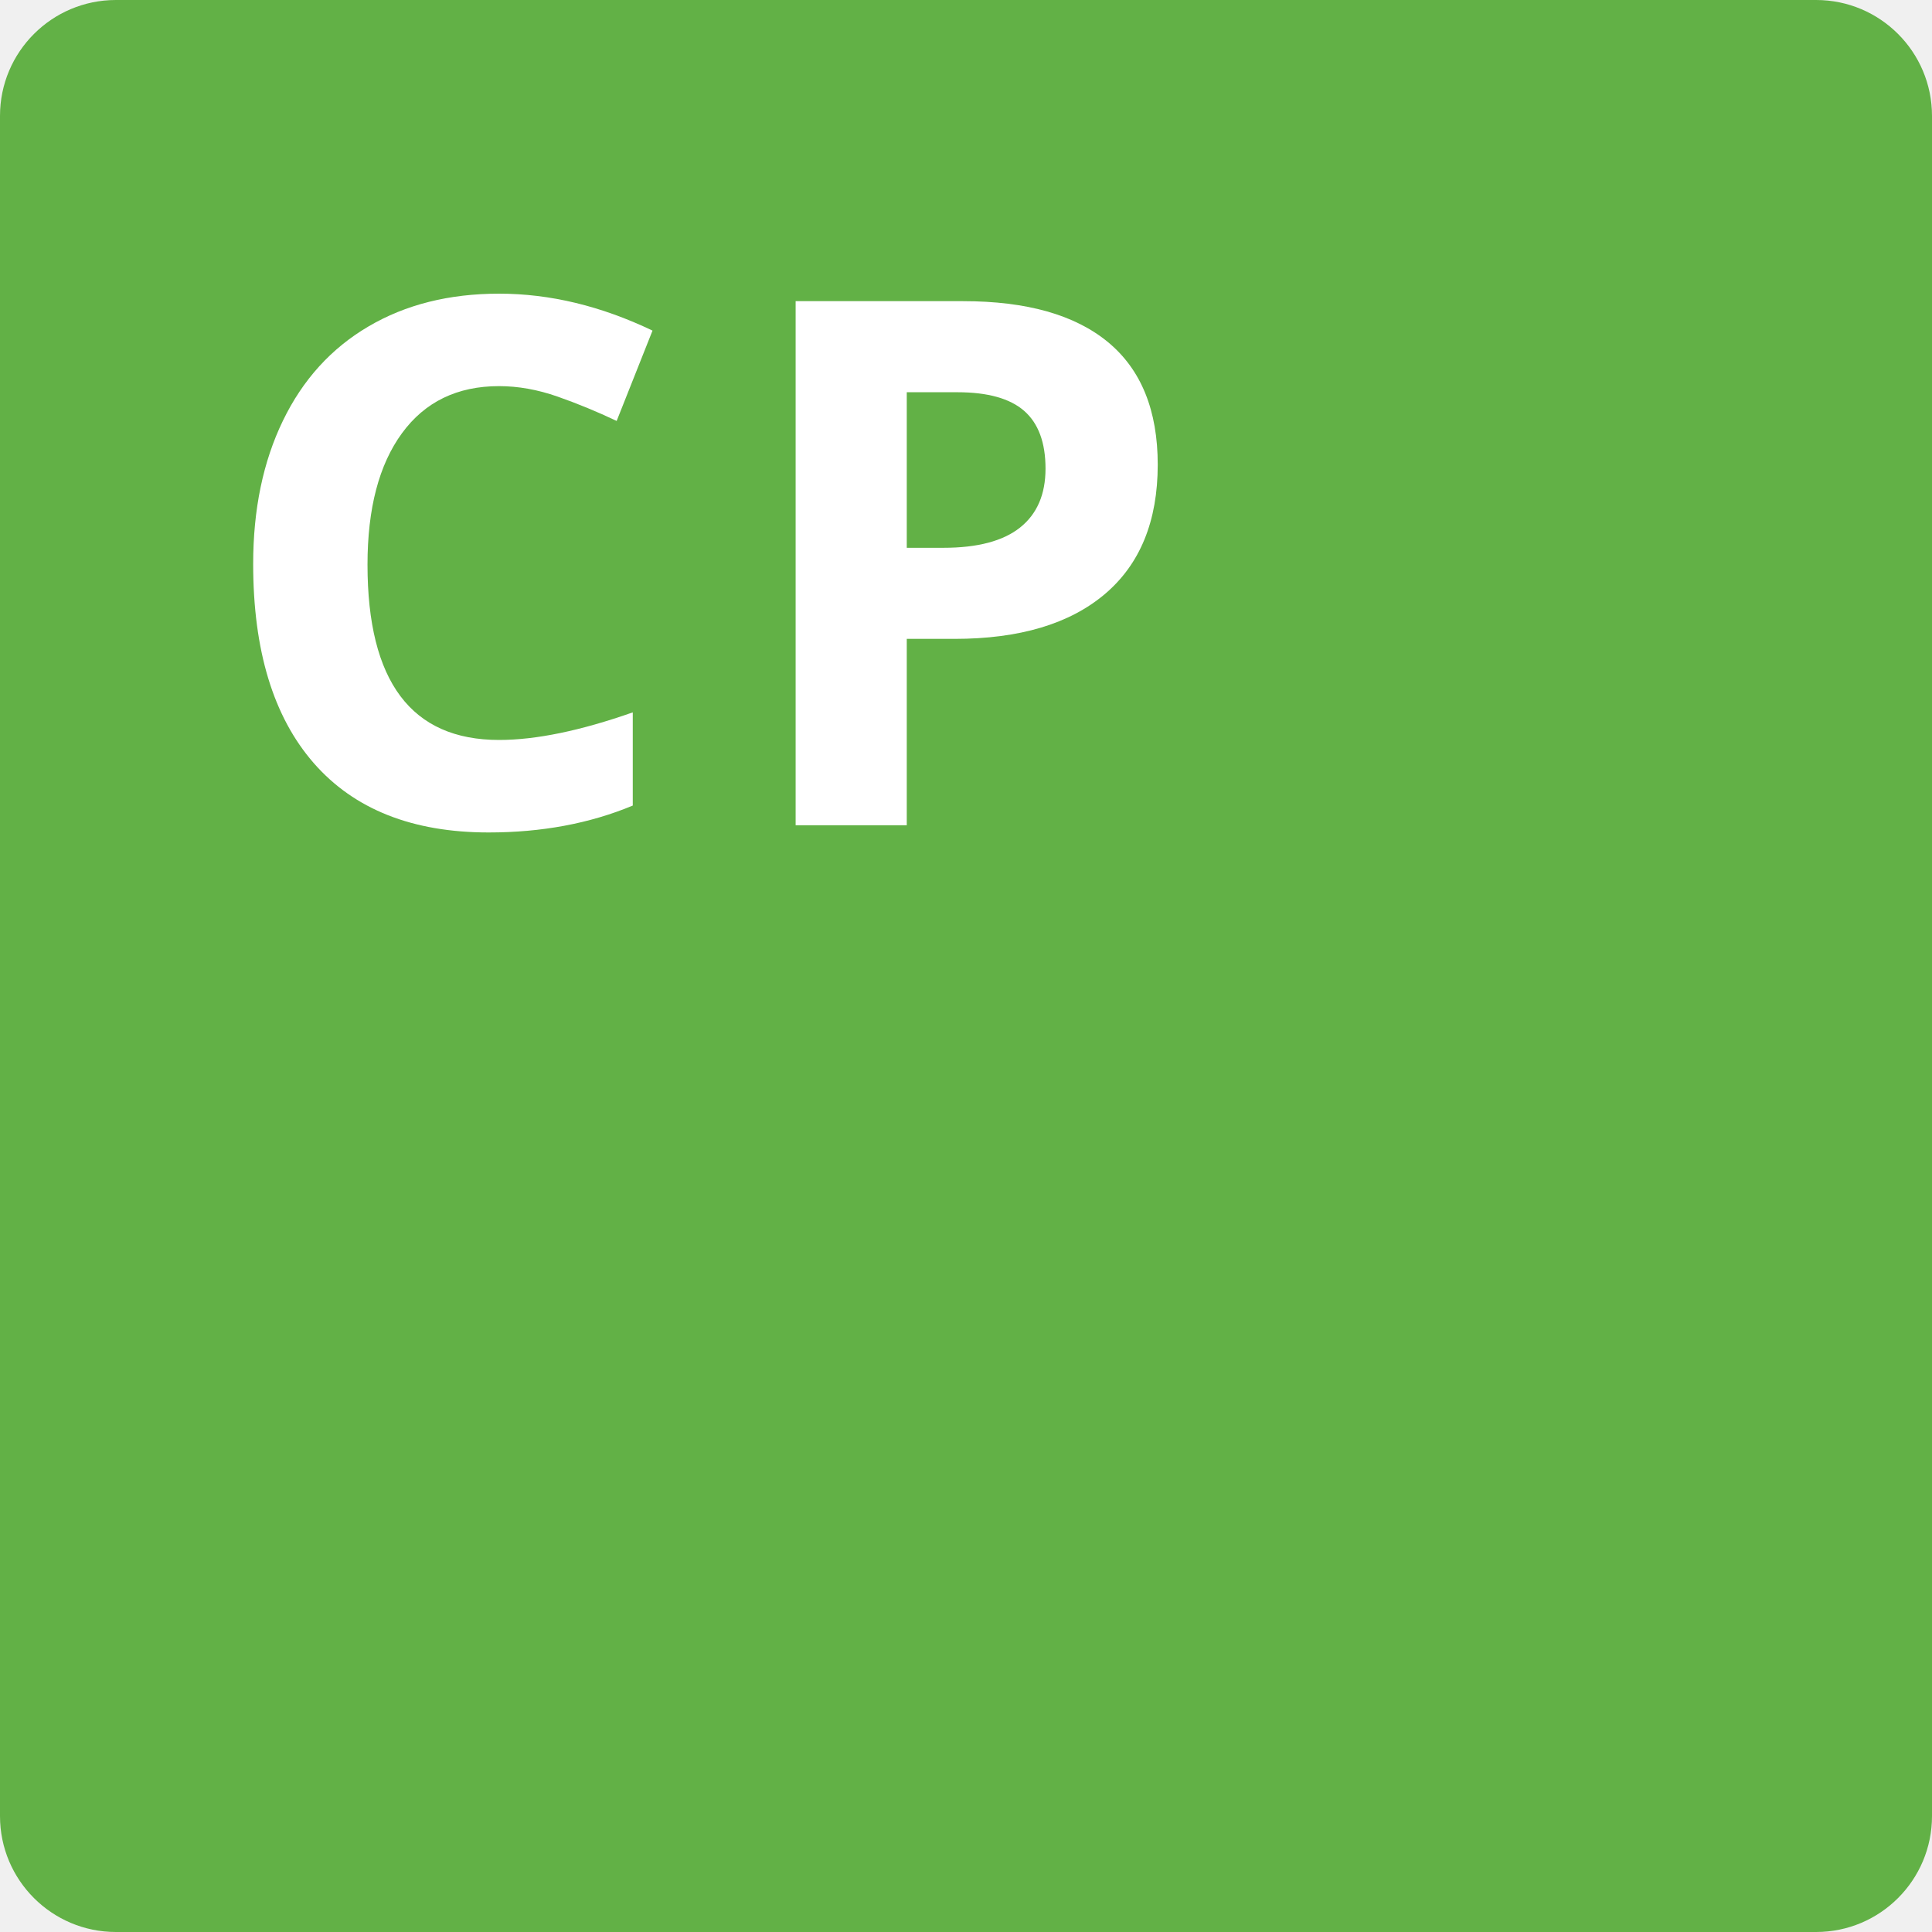
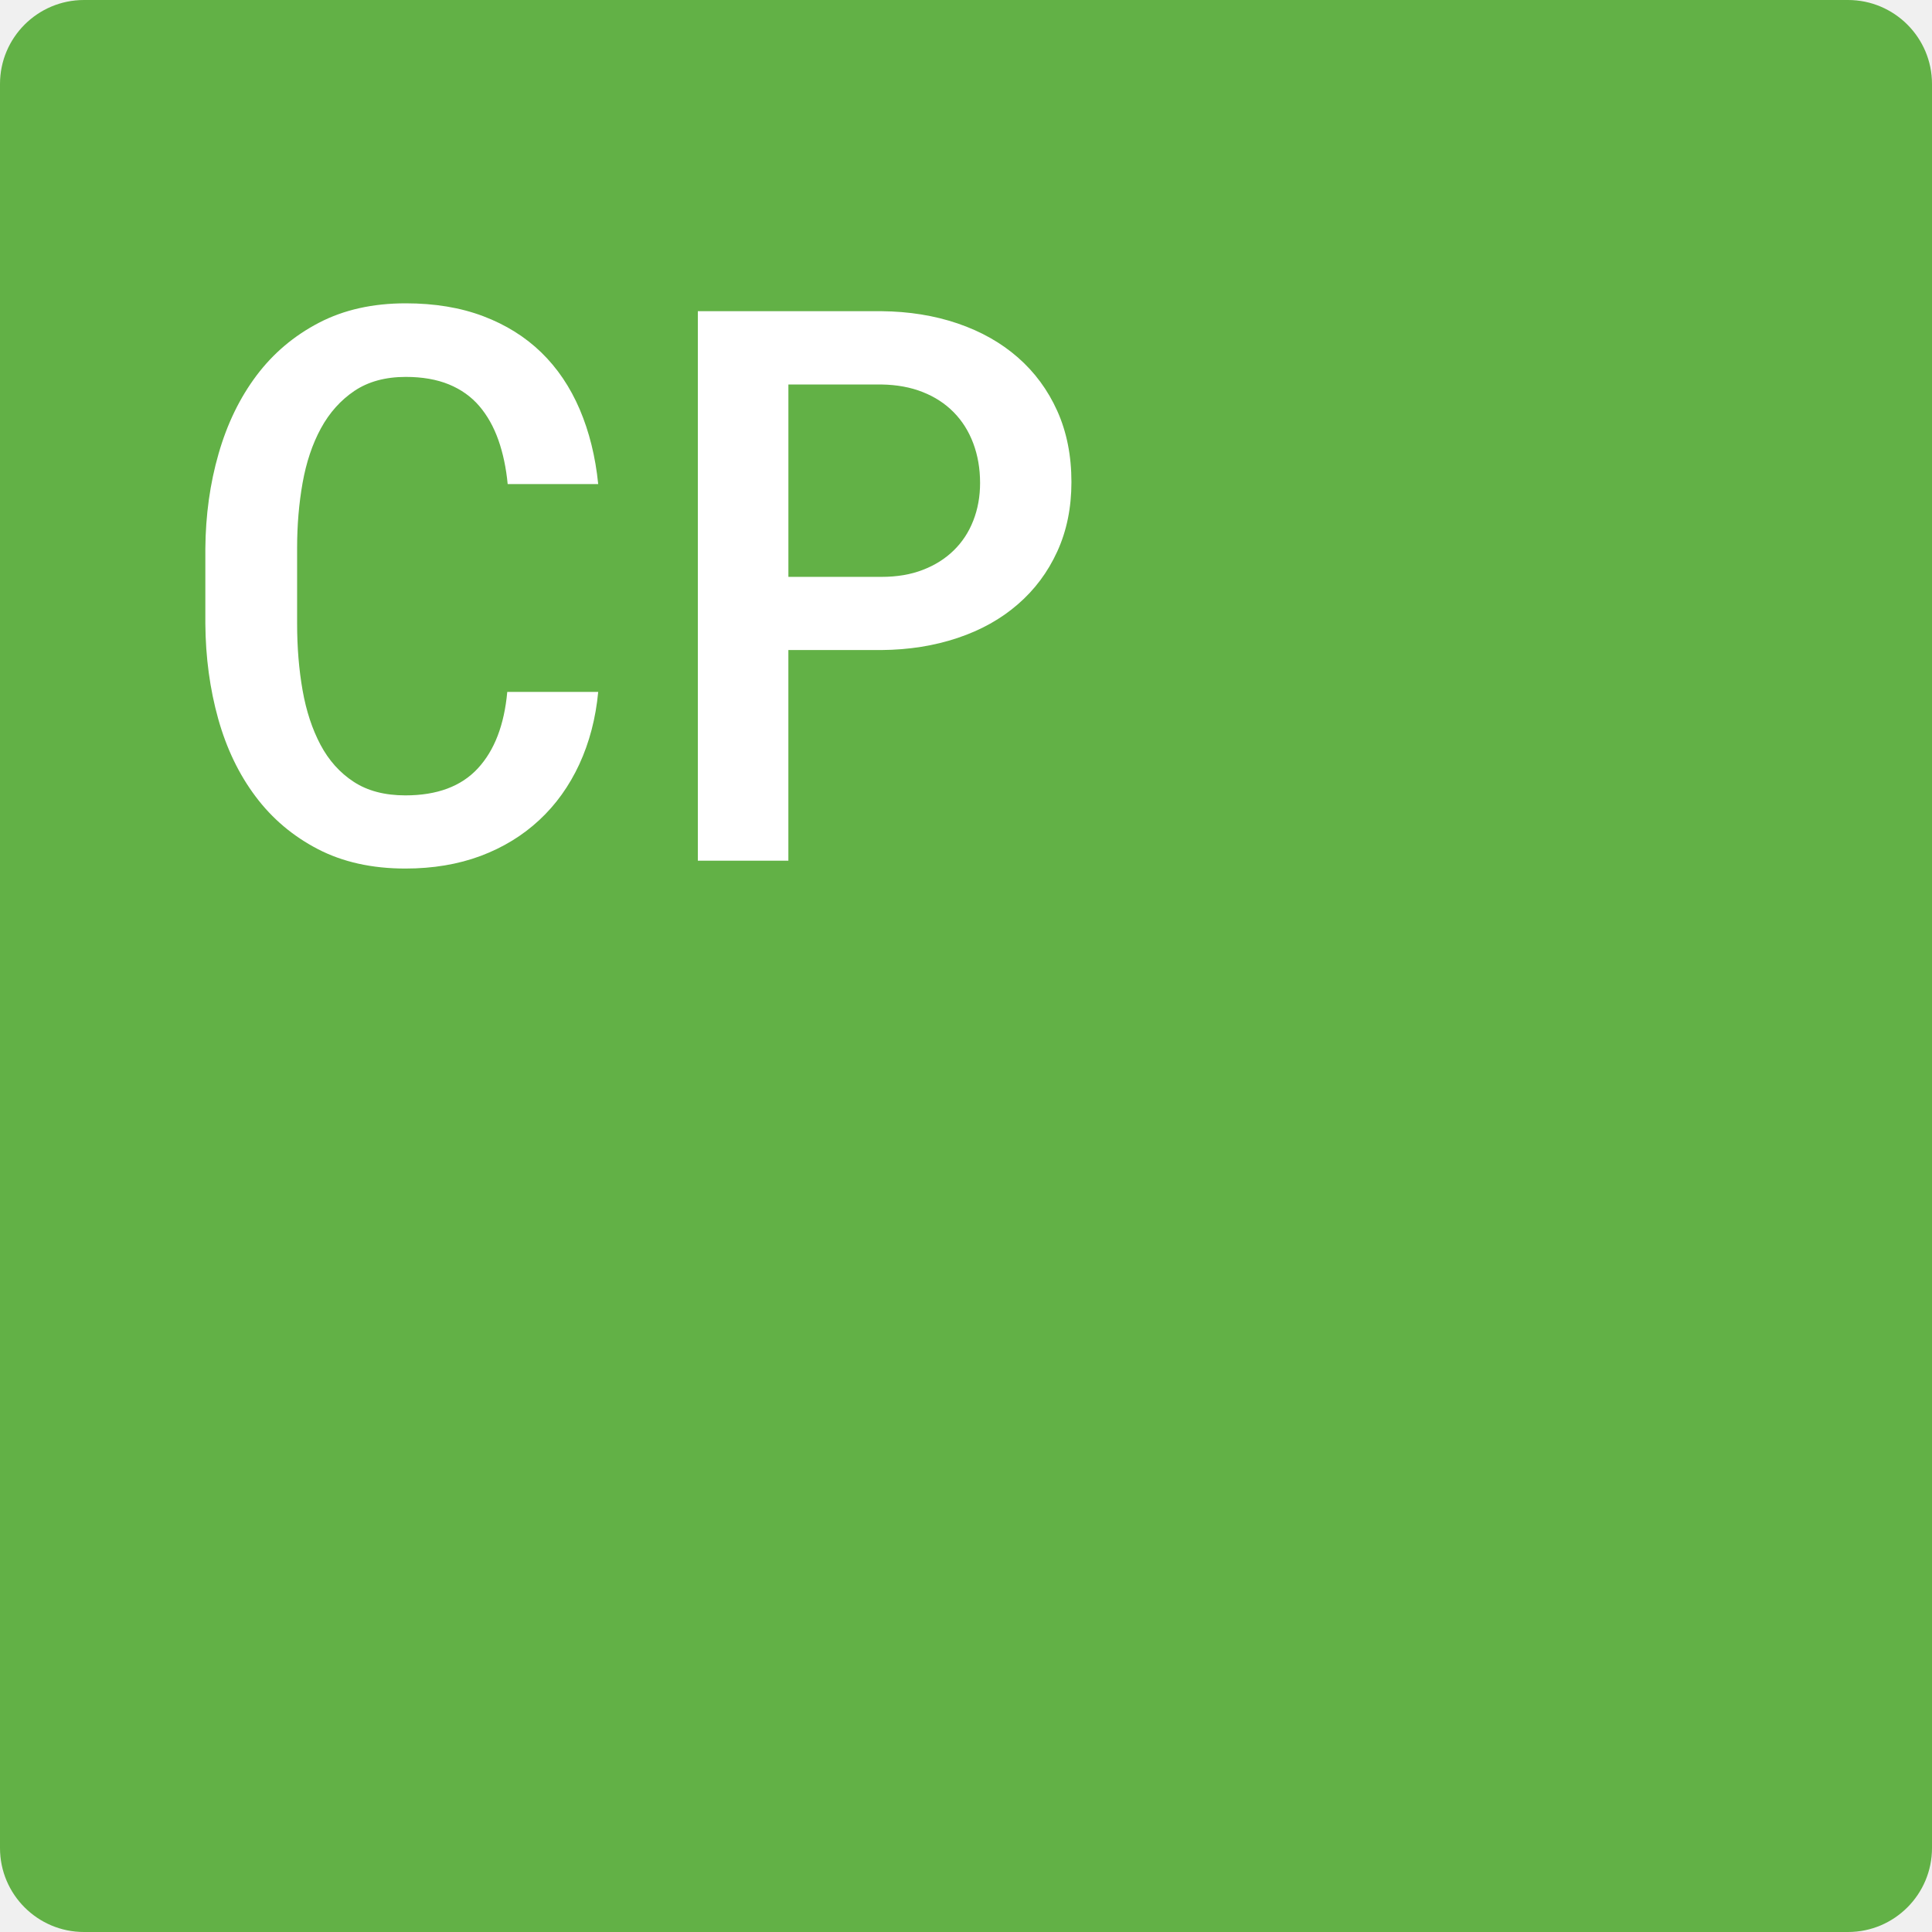
- <svg xmlns="http://www.w3.org/2000/svg" version="1.1" id="Layer_1" x="0px" y="0px" viewBox="0 0 50 50" style="enable-background:new 0 0 50 50;" xml:space="preserve">
-   <path style="fill:#62B146;" d="M47,50H3c-1.657,0-3-1.343-3-3V3c0-1.657,1.343-3,3-3h44c1.657,0,3,1.343,3,3v44  C50,48.657,48.657,50,47,50z" />
-   <g>
-     <path style="fill:#FFFFFF;" d="M12.916,9.993c-1.083,0-1.92,0.407-2.514,1.22c-0.594,0.813-0.891,1.947-0.891,3.4   c0,3.024,1.135,4.537,3.405,4.537c0.952,0,2.106-0.238,3.46-0.714v2.412c-1.113,0.464-2.356,0.696-3.729,0.696   c-1.973,0-3.482-0.599-4.527-1.795c-1.045-1.197-1.568-2.915-1.568-5.154c0-1.41,0.256-2.646,0.77-3.707   c0.513-1.061,1.251-1.874,2.213-2.439c0.961-0.566,2.088-0.849,3.381-0.849c1.317,0,2.641,0.319,3.971,0.956l-0.928,2.338   c-0.507-0.241-1.018-0.451-1.531-0.631C13.914,10.083,13.41,9.993,12.916,9.993z" />
-     <path style="fill:#FFFFFF;" d="M29.962,12.025c0,1.46-0.456,2.576-1.368,3.349c-0.913,0.773-2.21,1.16-3.893,1.16h-1.234v4.824   h-2.876V7.794h4.333c1.646,0,2.896,0.354,3.753,1.062C29.533,9.565,29.962,10.621,29.962,12.025z M23.467,14.177h0.947   c0.885,0,1.546-0.175,1.985-0.524c0.439-0.349,0.659-0.858,0.659-1.526c0-0.674-0.185-1.172-0.553-1.494   c-0.368-0.321-0.944-0.482-1.73-0.482h-1.308V14.177z" />
+ <svg xmlns="http://www.w3.org/2000/svg" width="70" height="70" viewBox="0 0 70 70">
+   <path d="M3.043 0h63.913C68.636 0 70 1.363 70 3.043v63.913C70 68.636 68.637 70 66.957 70H3.043C1.363 70 0 68.637 0 66.957V3.043C0 1.363 1.363 0 3.043 0z" fill="#62B146" />
+   <g fill="#FFF">
+     <path d="M21.674 25.07c-.09.958-.32 1.83-.684 2.62-.365.788-.848 1.462-1.45 2.022s-1.31.994-2.125 1.3c-.816.304-1.725.457-2.728.457-1.212 0-2.27-.236-3.172-.705S9.86 29.66 9.26 28.858c-.603-.802-1.054-1.74-1.355-2.816-.3-1.075-.456-2.224-.465-3.445v-2.72c.01-1.213.168-2.36.48-3.44.31-1.08.767-2.022 1.373-2.83.606-.806 1.36-1.443 2.263-1.913.902-.47 1.95-.704 3.145-.704 1.05 0 1.983.155 2.804.465.82.31 1.522.748 2.105 1.313.582.565 1.047 1.253 1.394 2.064.346.812.57 1.714.67 2.707h-3.28c-.056-.584-.168-1.115-.336-1.594-.17-.48-.4-.89-.69-1.23-.292-.342-.66-.604-1.1-.786-.443-.182-.965-.273-1.566-.273-.738 0-1.358.17-1.86.506-.5.337-.906.79-1.216 1.36-.31.57-.53 1.23-.663 1.976-.132.747-.198 1.53-.198 2.35v2.75c0 .856.066 1.66.198 2.412s.35 1.41.65 1.976c.3.565.7 1.012 1.202 1.34.5.328 1.125.492 1.873.492 1.148 0 2.023-.326 2.625-.978.602-.65.957-1.574 1.066-2.77h3.294zM28.564 23.554v7.63h-3.28V11.275h6.657c.994.01 1.913.157 2.756.444s1.57.697 2.18 1.23 1.088 1.18 1.43 1.94c.342.762.513 1.62.513 2.578 0 .93-.172 1.77-.514 2.516-.342.748-.818 1.386-1.43 1.914-.61.53-1.337.935-2.18 1.217-.843.283-1.762.43-2.755.438h-3.376zm0-2.653h3.377c.557 0 1.054-.083 1.49-.252.44-.168.813-.403 1.122-.704s.547-.66.71-1.08c.165-.42.247-.875.247-1.367 0-.52-.083-.998-.247-1.436s-.4-.812-.71-1.127-.685-.558-1.122-.73c-.437-.174-.934-.265-1.49-.274h-3.376v6.97z" />
  </g>
</svg>
